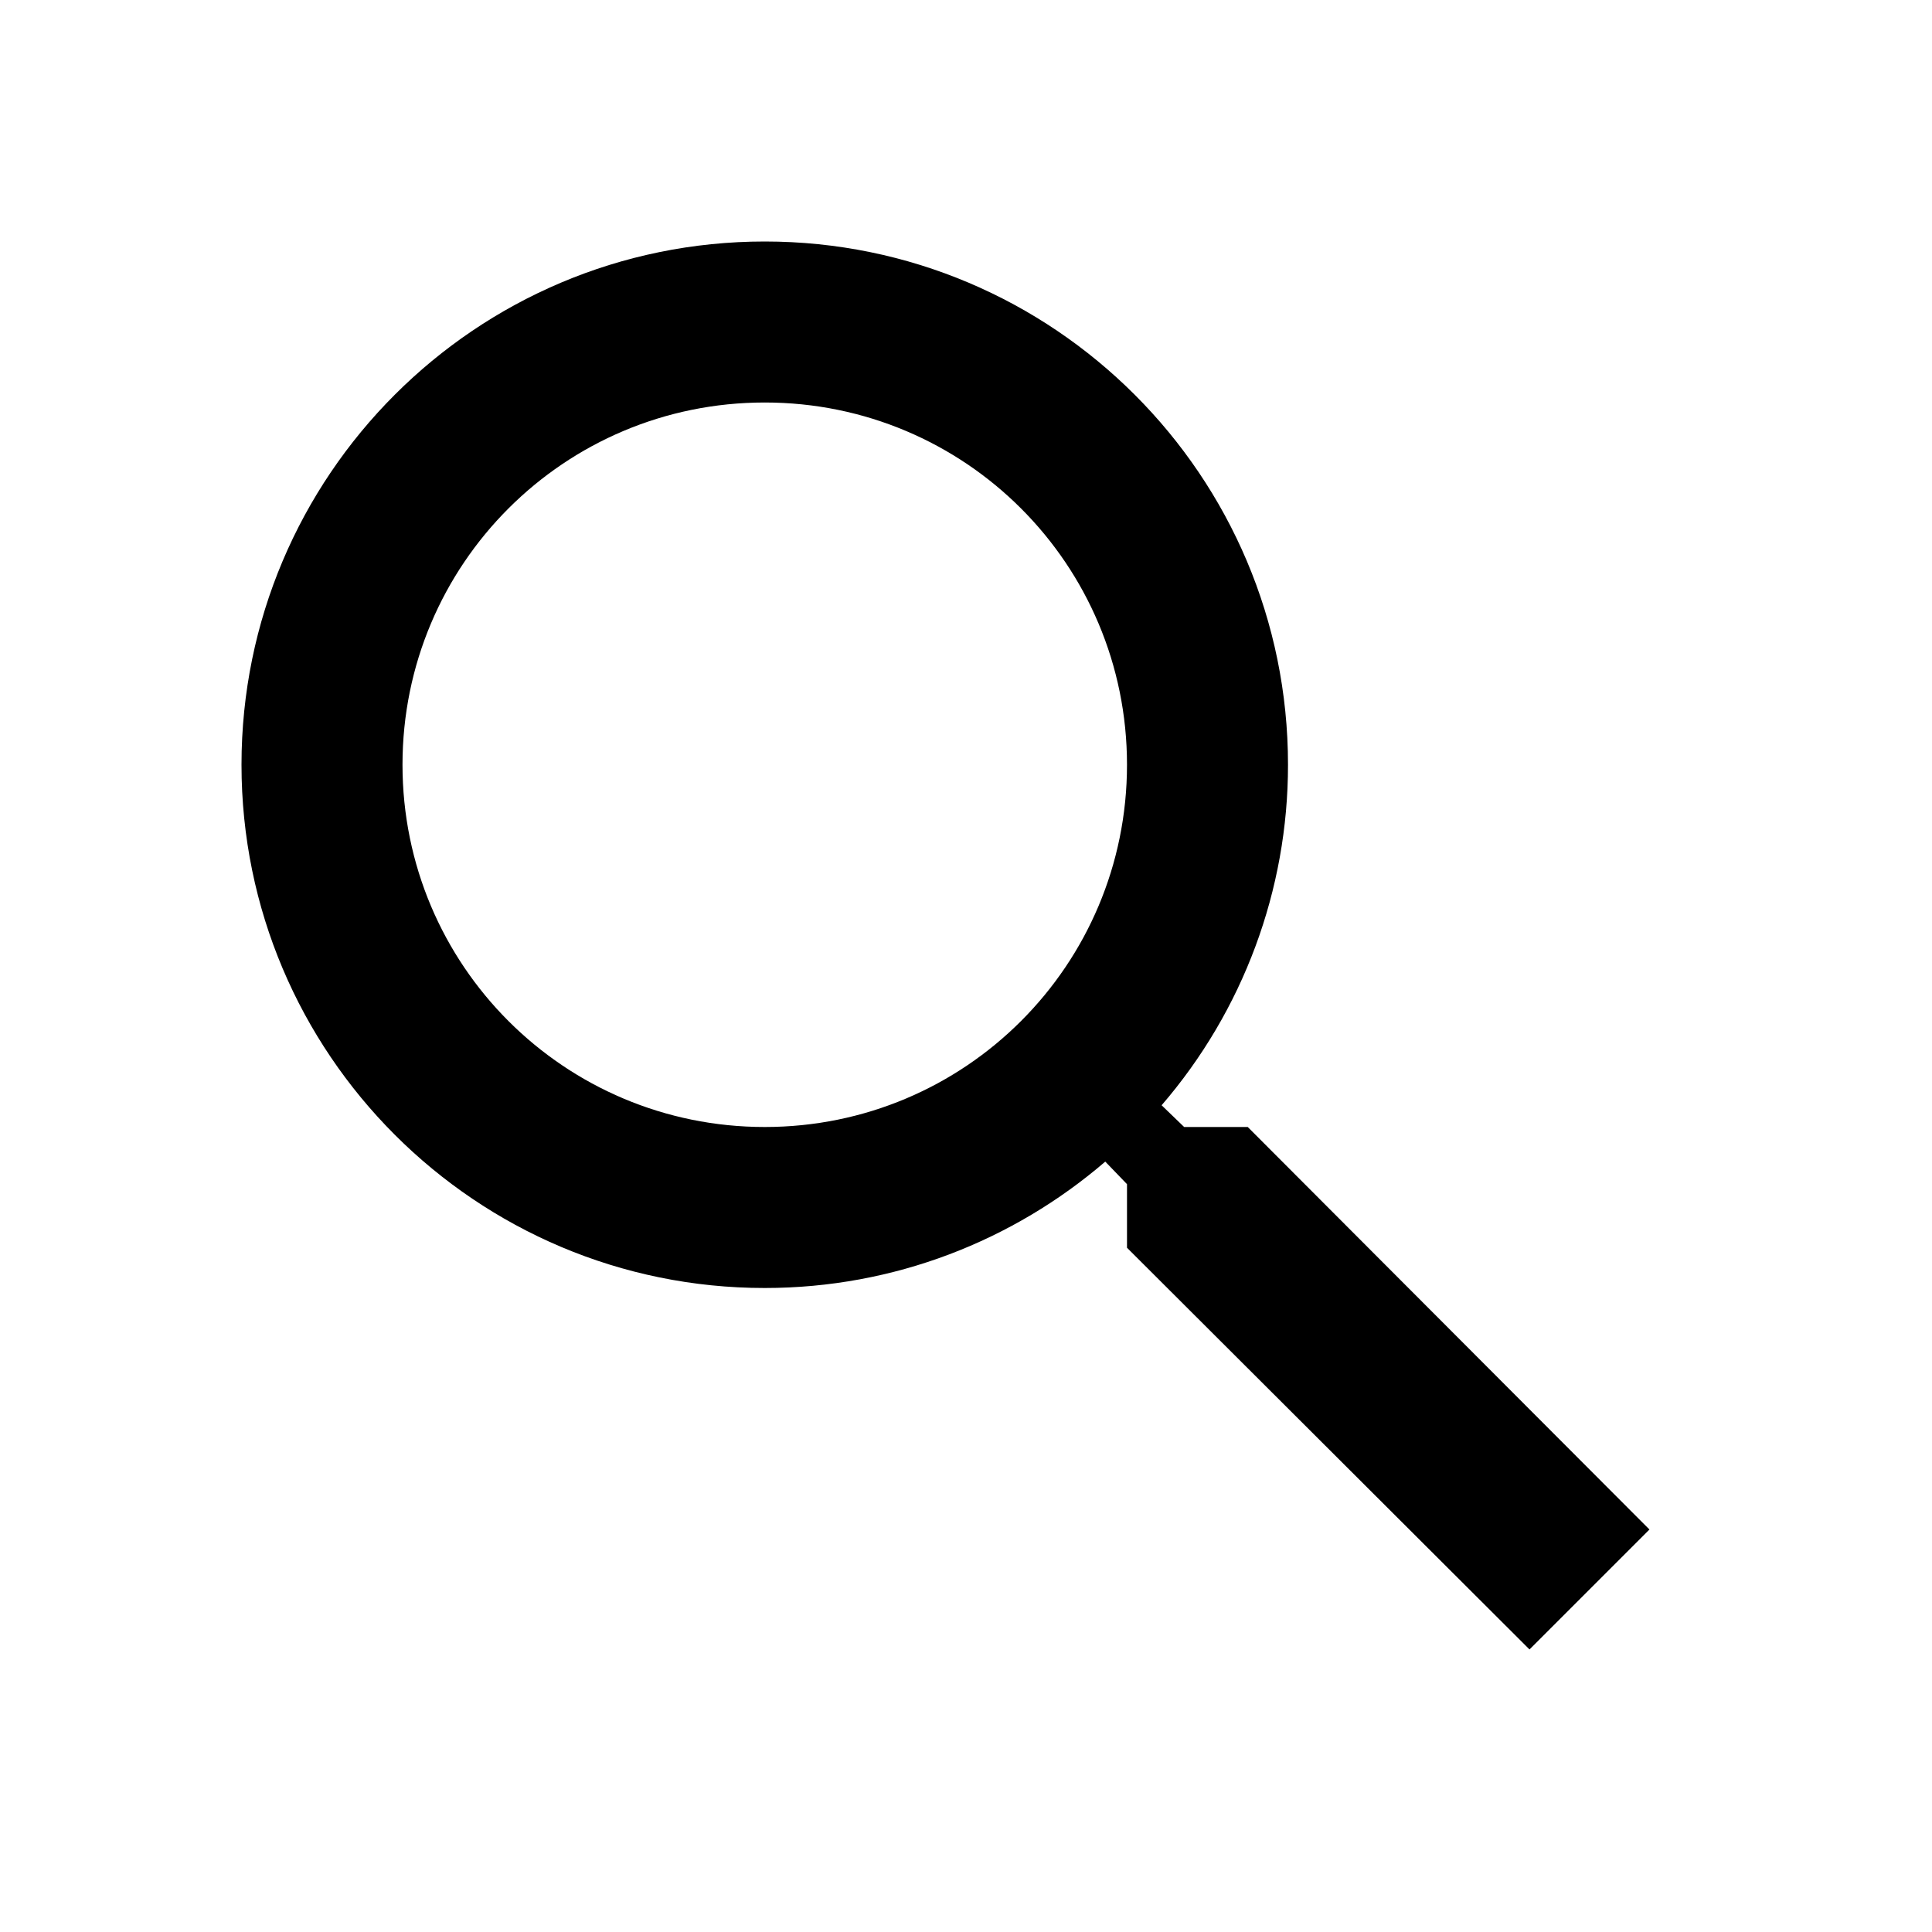
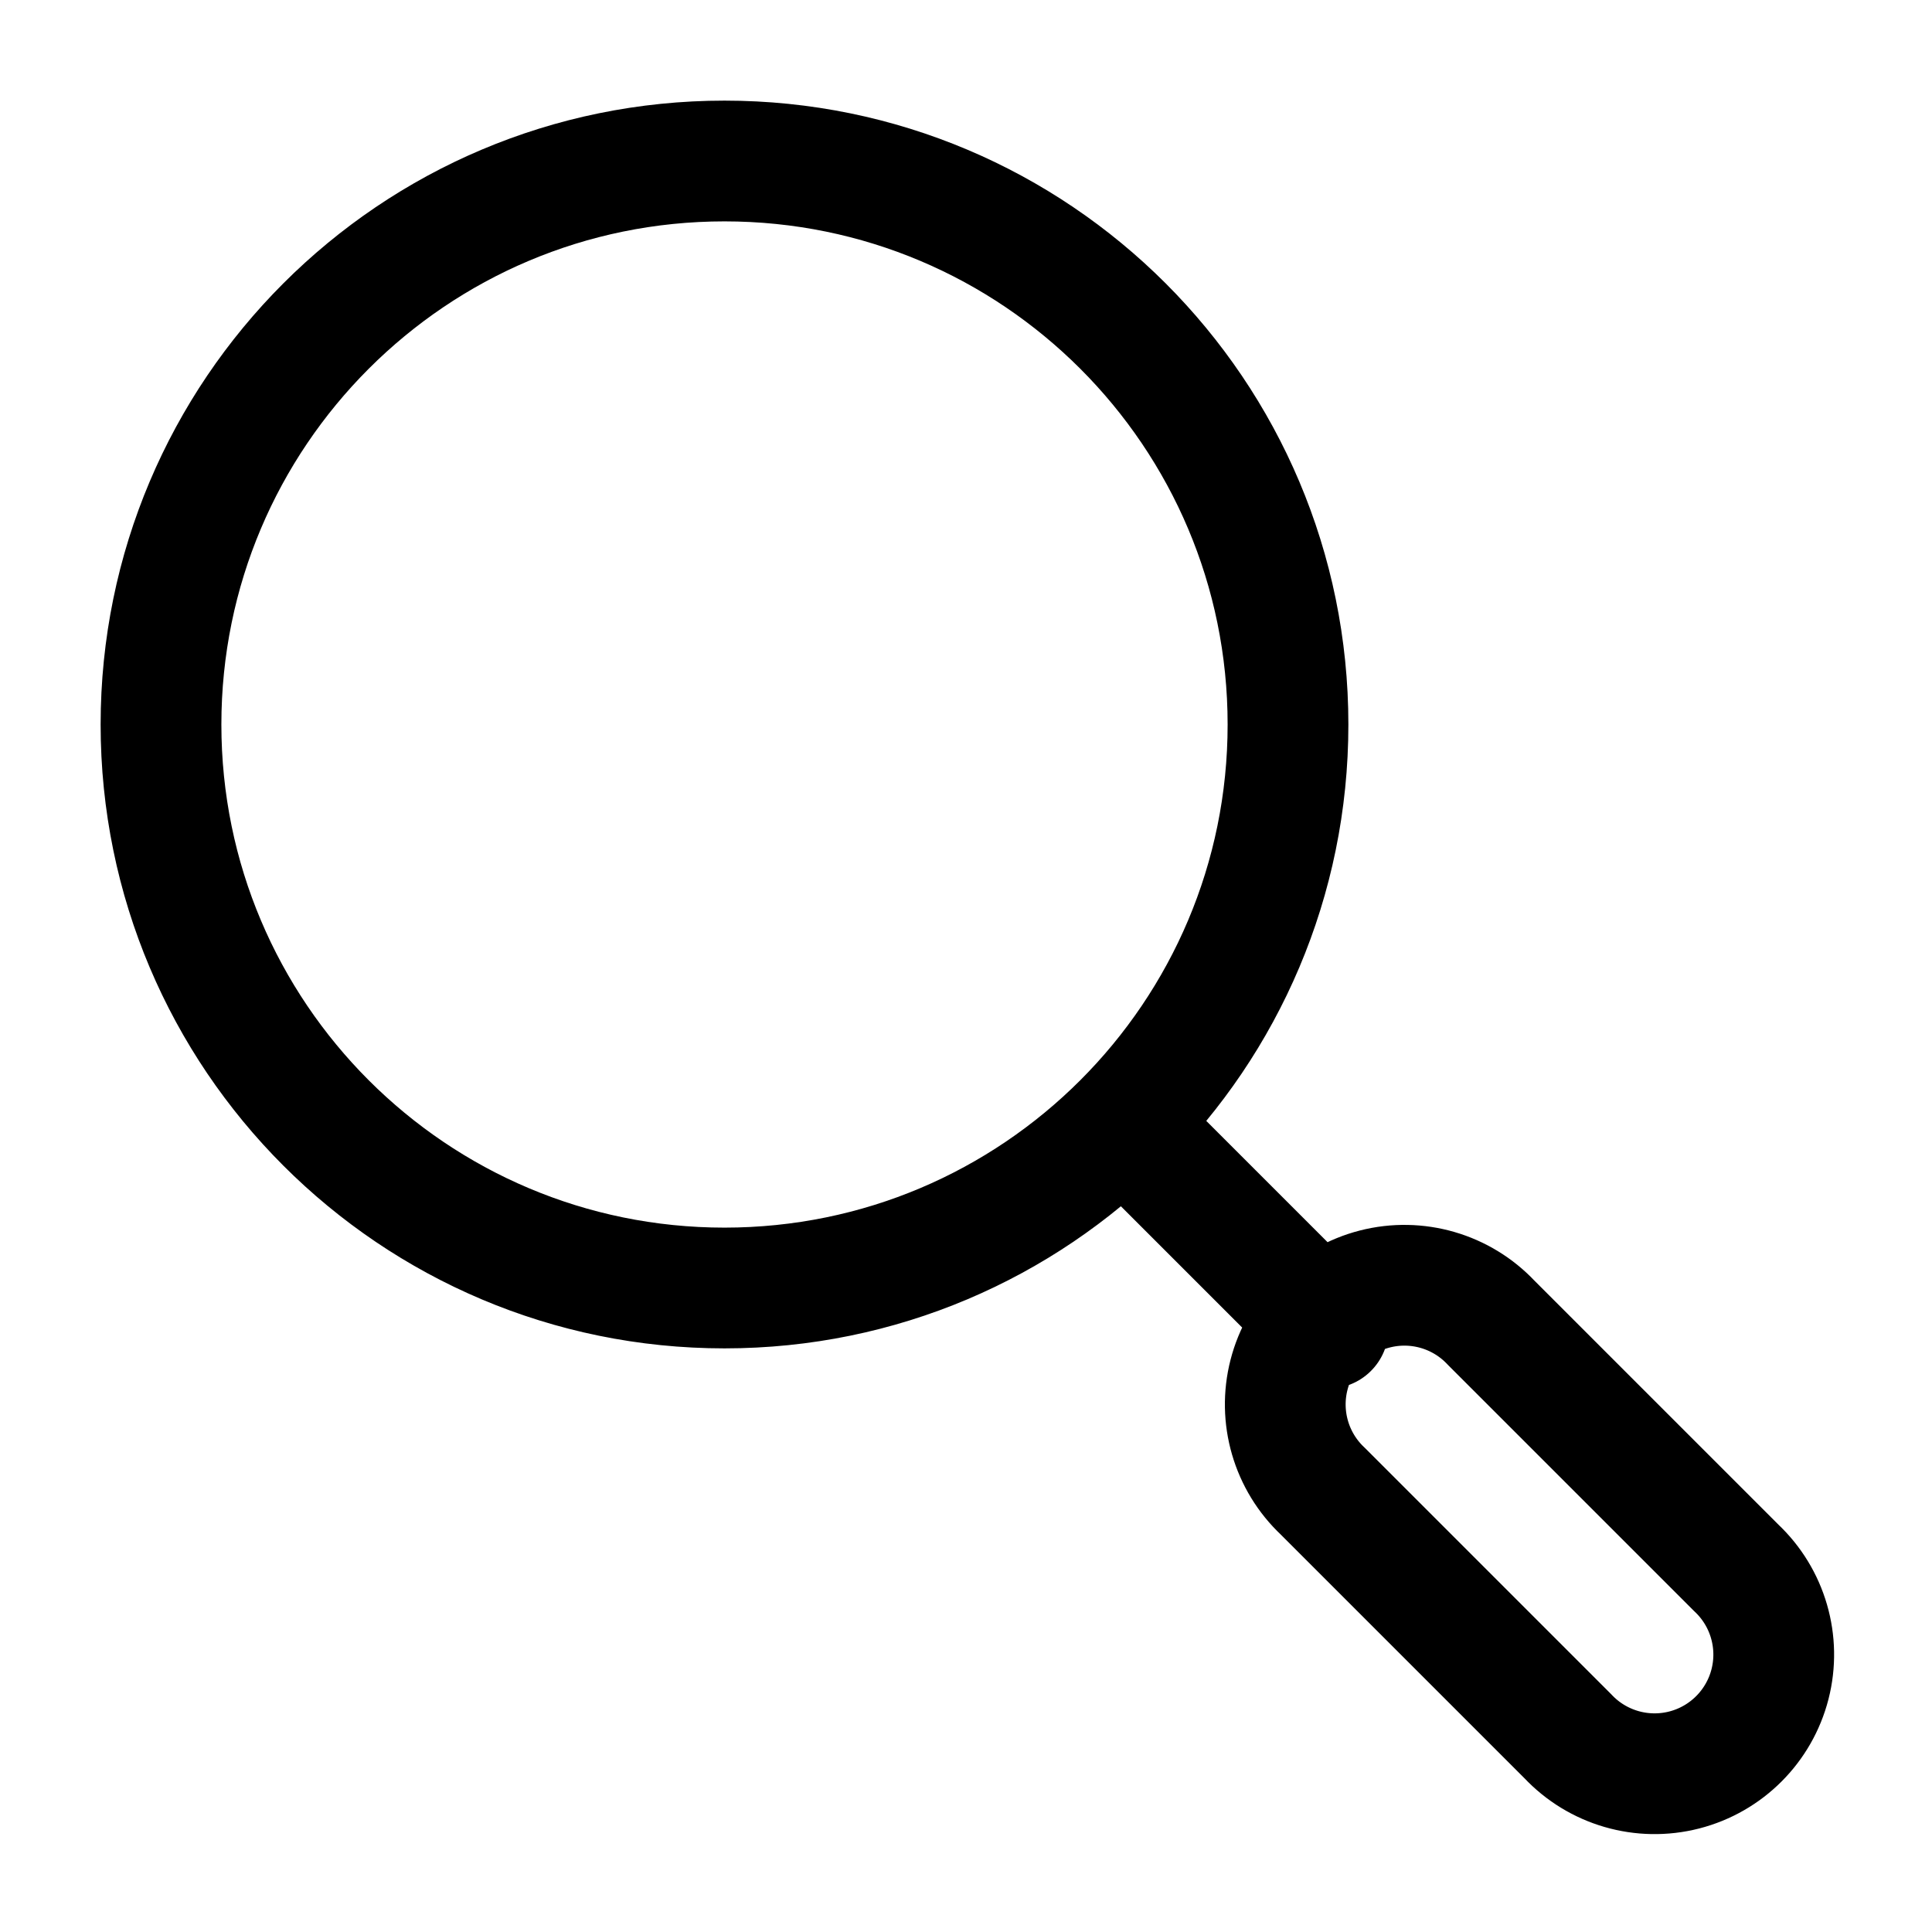
<svg xmlns="http://www.w3.org/2000/svg" width="32" height="32" viewBox="0 0 24 24">
-   <path fill="currentColor" d="M15.5 14h-.79l-.28-.27A6.471 6.471 0 0 0 16 9.5A6.5 6.5 0 1 0 9.5 16c1.61 0 3.09-.59 4.23-1.57l.27.28v.79l5 4.99L20.49 19zm-6 0C7.01 14 5 11.99 5 9.5S7.01 5 9.5 5S14 7.01 14 9.5S11.99 14 9.5 14" />
+   <path fill="none" stroke="currentColor" stroke-linecap="round" stroke-linejoin="round" stroke-width="1.5" d="m14 14l2.5 2.5m-.067 2.025a1.48 1.48 0 1 1 2.092-2.092l3.042 3.042a1.48 1.48 0 1 1-2.092 2.092zM16 9A7 7 0 1 0 2 9a7 7 0 0 0 14 0" color="currentColor" />
</svg>
